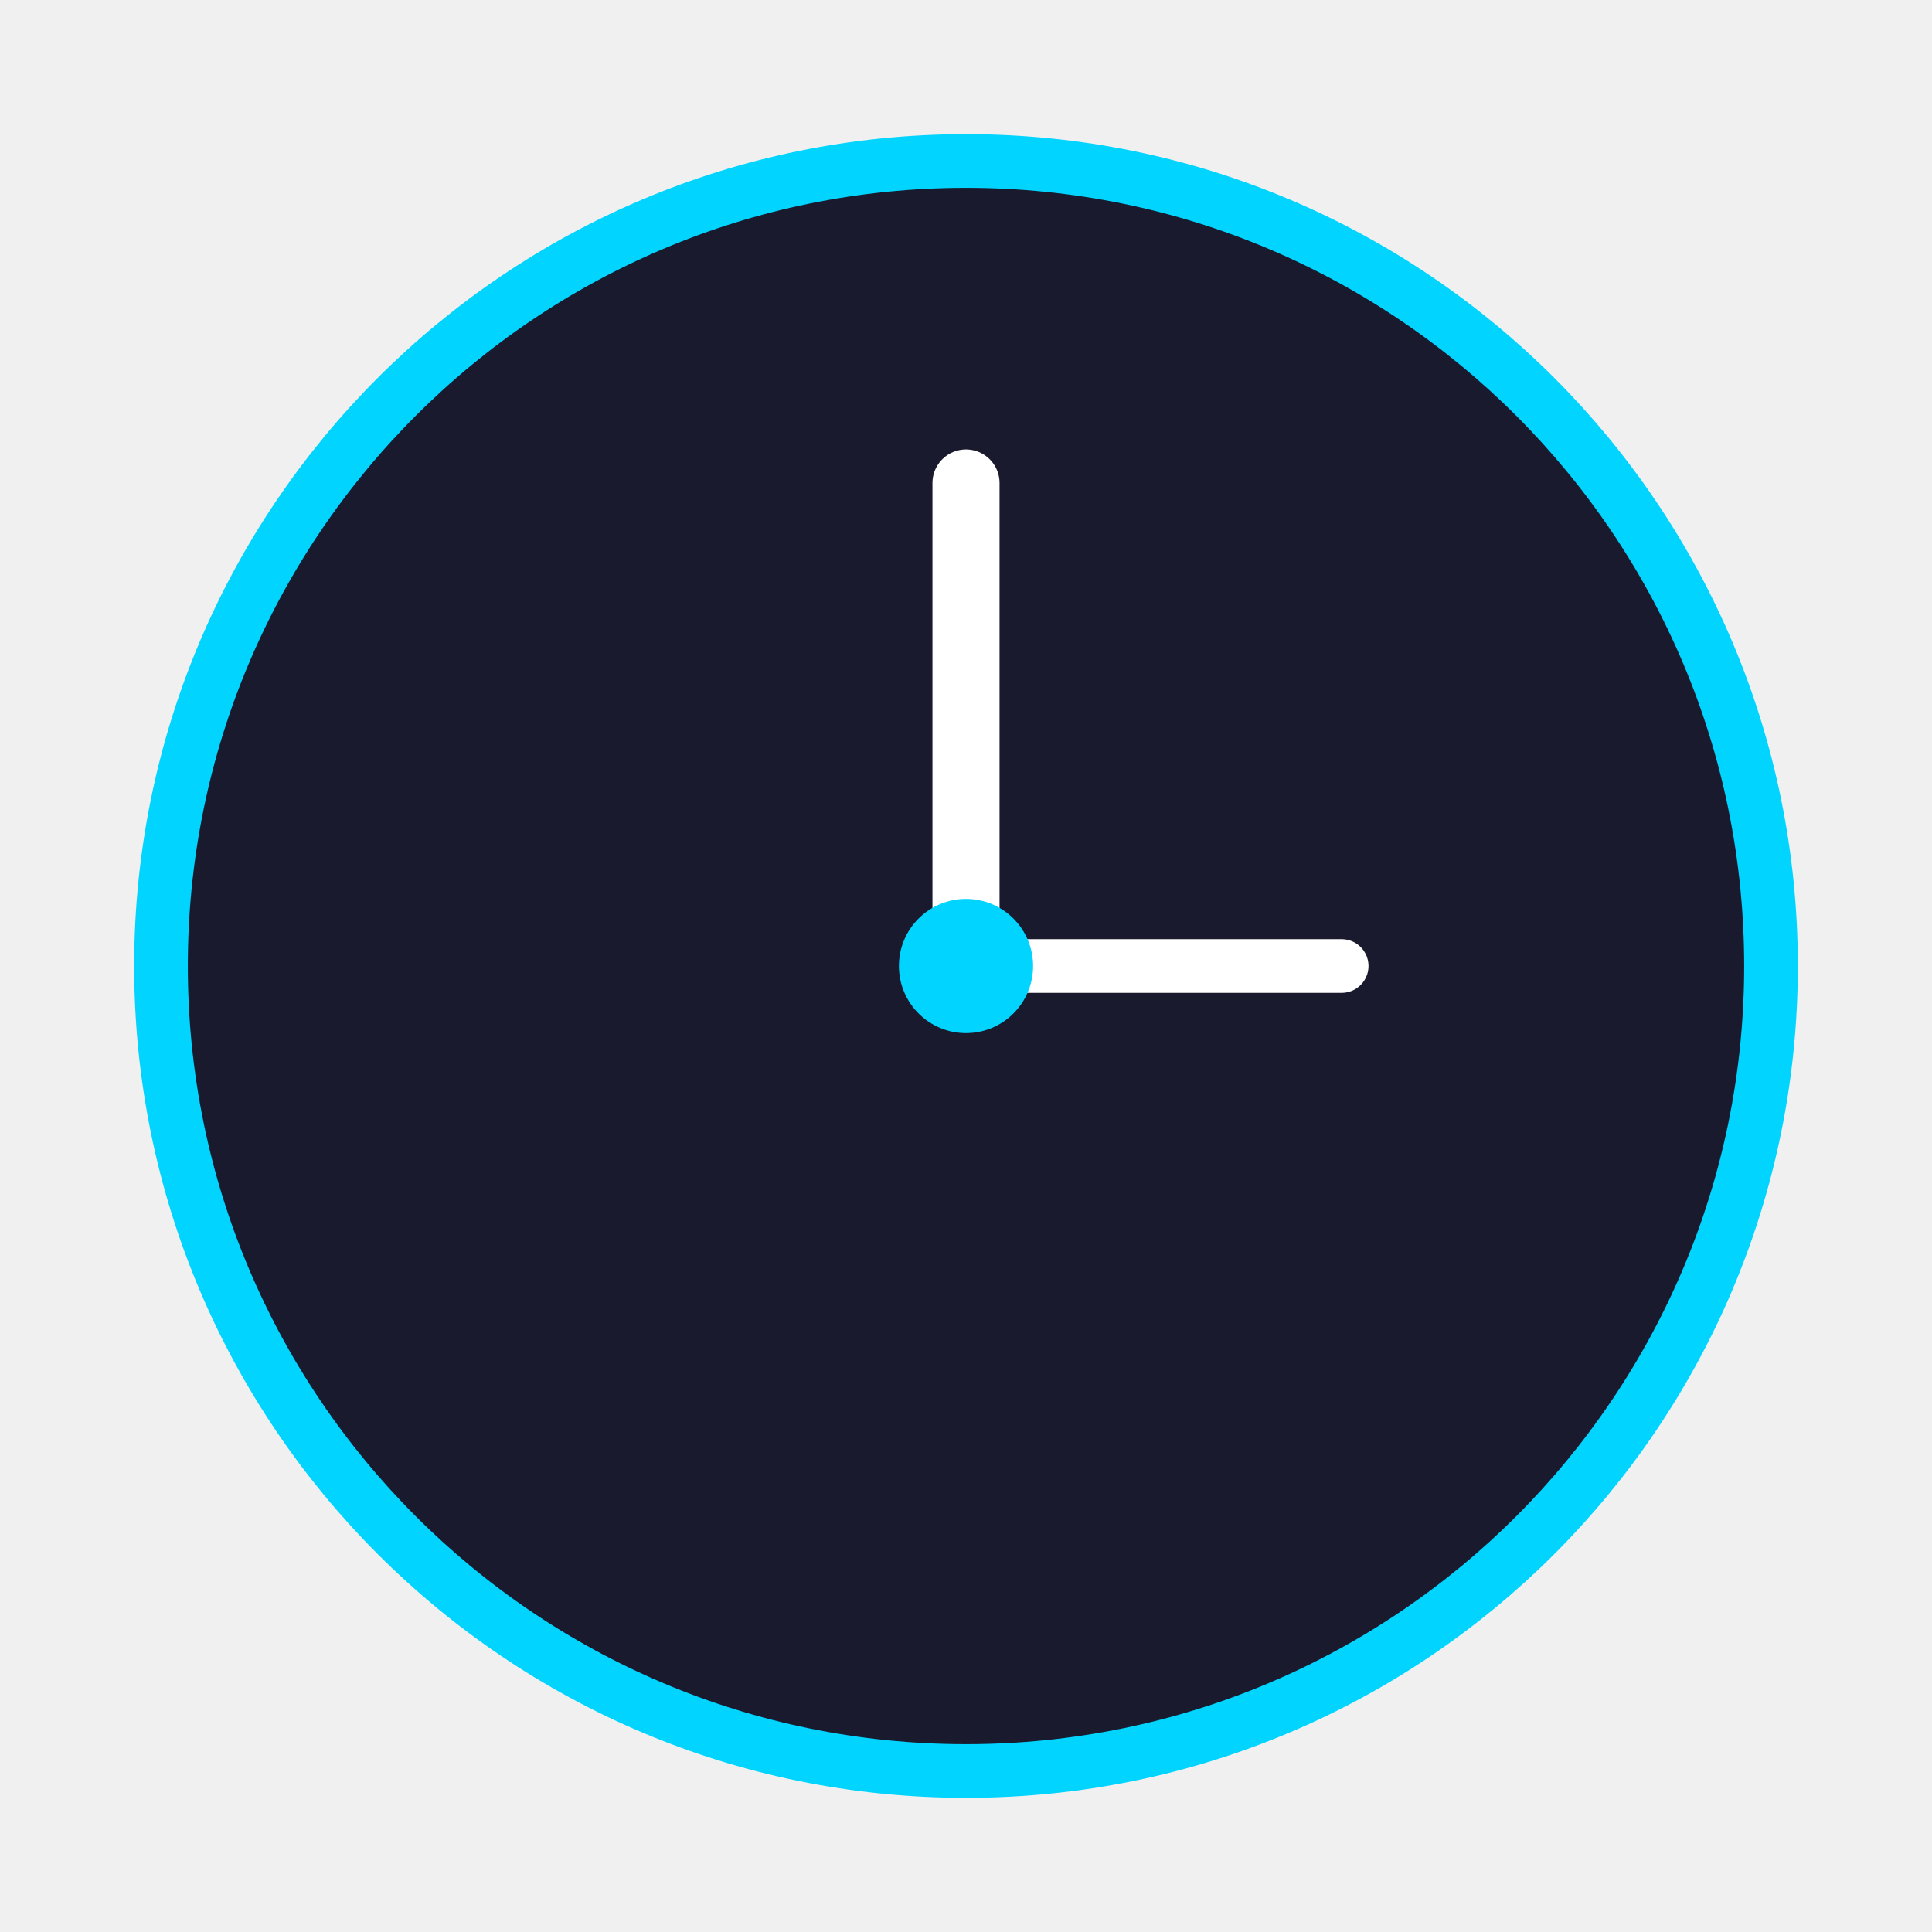
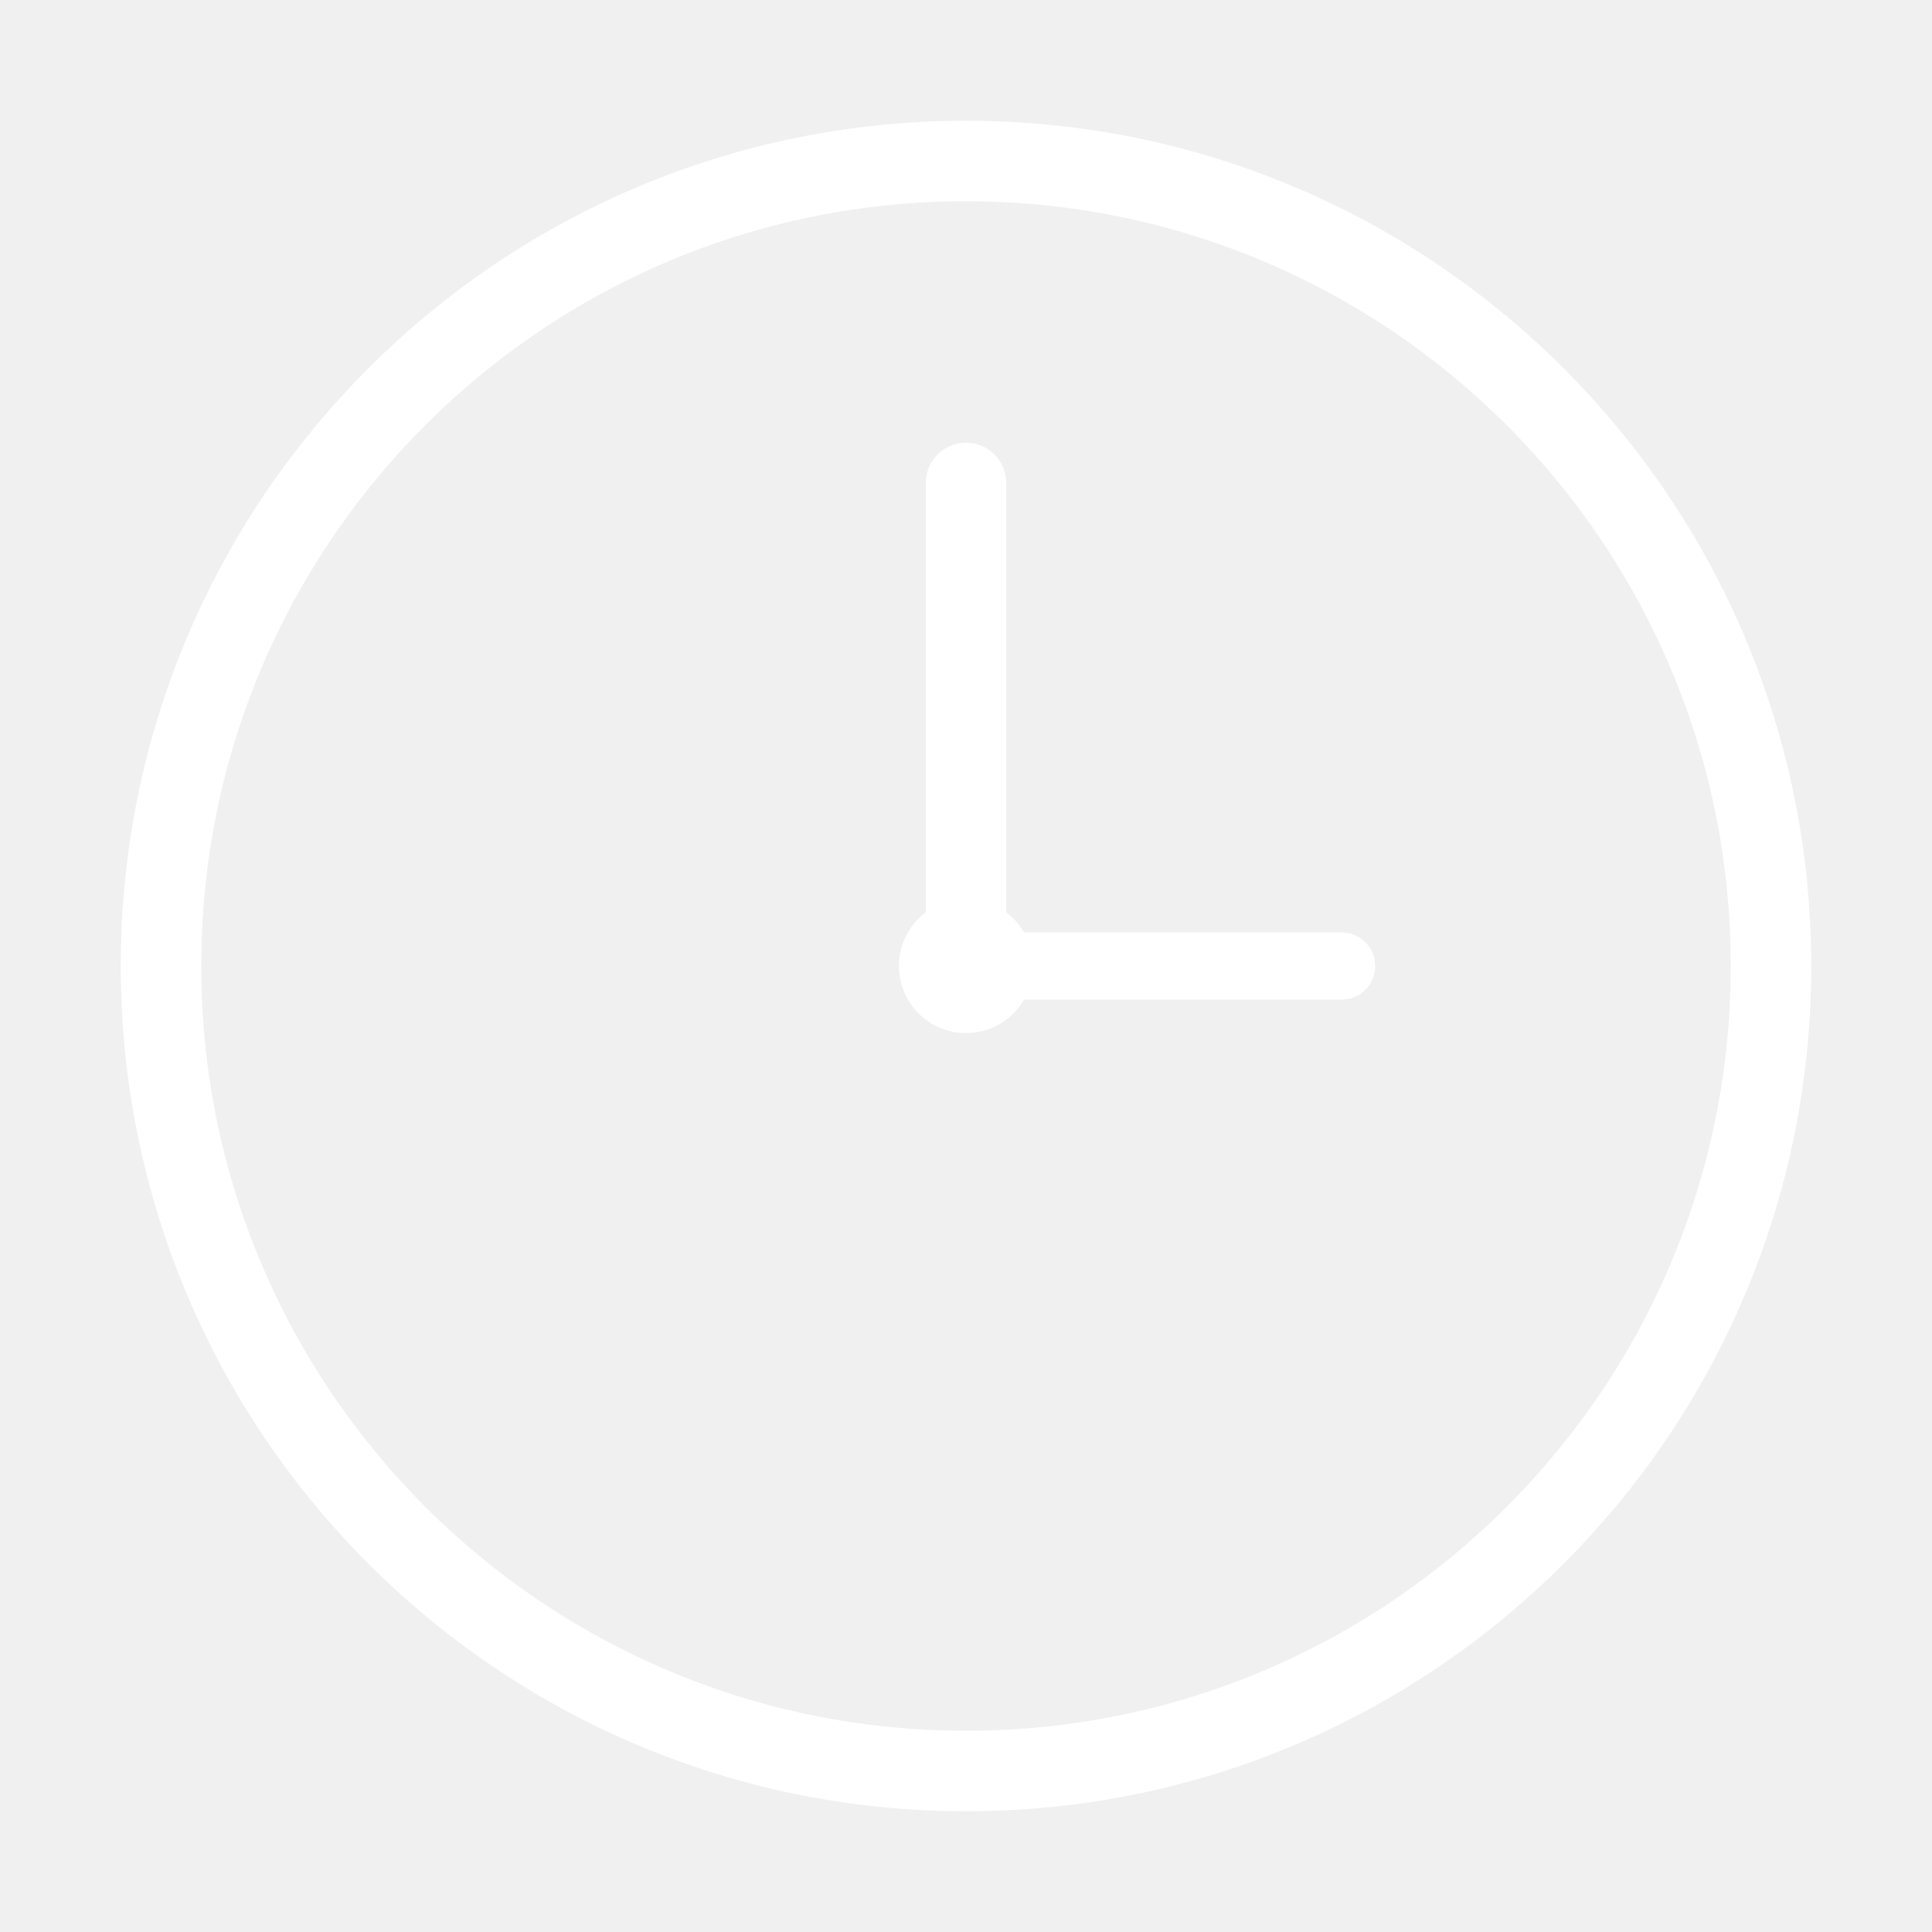
<svg xmlns="http://www.w3.org/2000/svg" viewBox="0 0 72 72">
-   <circle cx="36" cy="36" r="30" fill="#1a1a2e" stroke="#00d4ff" stroke-width="2" />
-   <line x1="36" y1="36" x2="36" y2="18" stroke="#fff" stroke-width="2.5" stroke-linecap="round" />
-   <line x1="36" y1="36" x2="50" y2="36" stroke="#fff" stroke-width="2" stroke-linecap="round" />
-   <circle cx="36" cy="36" r="2.5" fill="#00d4ff" />
+   <circle cx="36" cy="36" r="30" fill="none" stroke="#ffffff" stroke-width="3" />
+   <line x1="36" y1="36" x2="36" y2="18" stroke="#ffffff" stroke-width="3" stroke-linecap="round" />
+   <line x1="36" y1="36" x2="50" y2="36" stroke="#ffffff" stroke-width="2.5" stroke-linecap="round" />
+   <circle cx="36" cy="36" r="2.5" fill="#ffffff" />
</svg>
